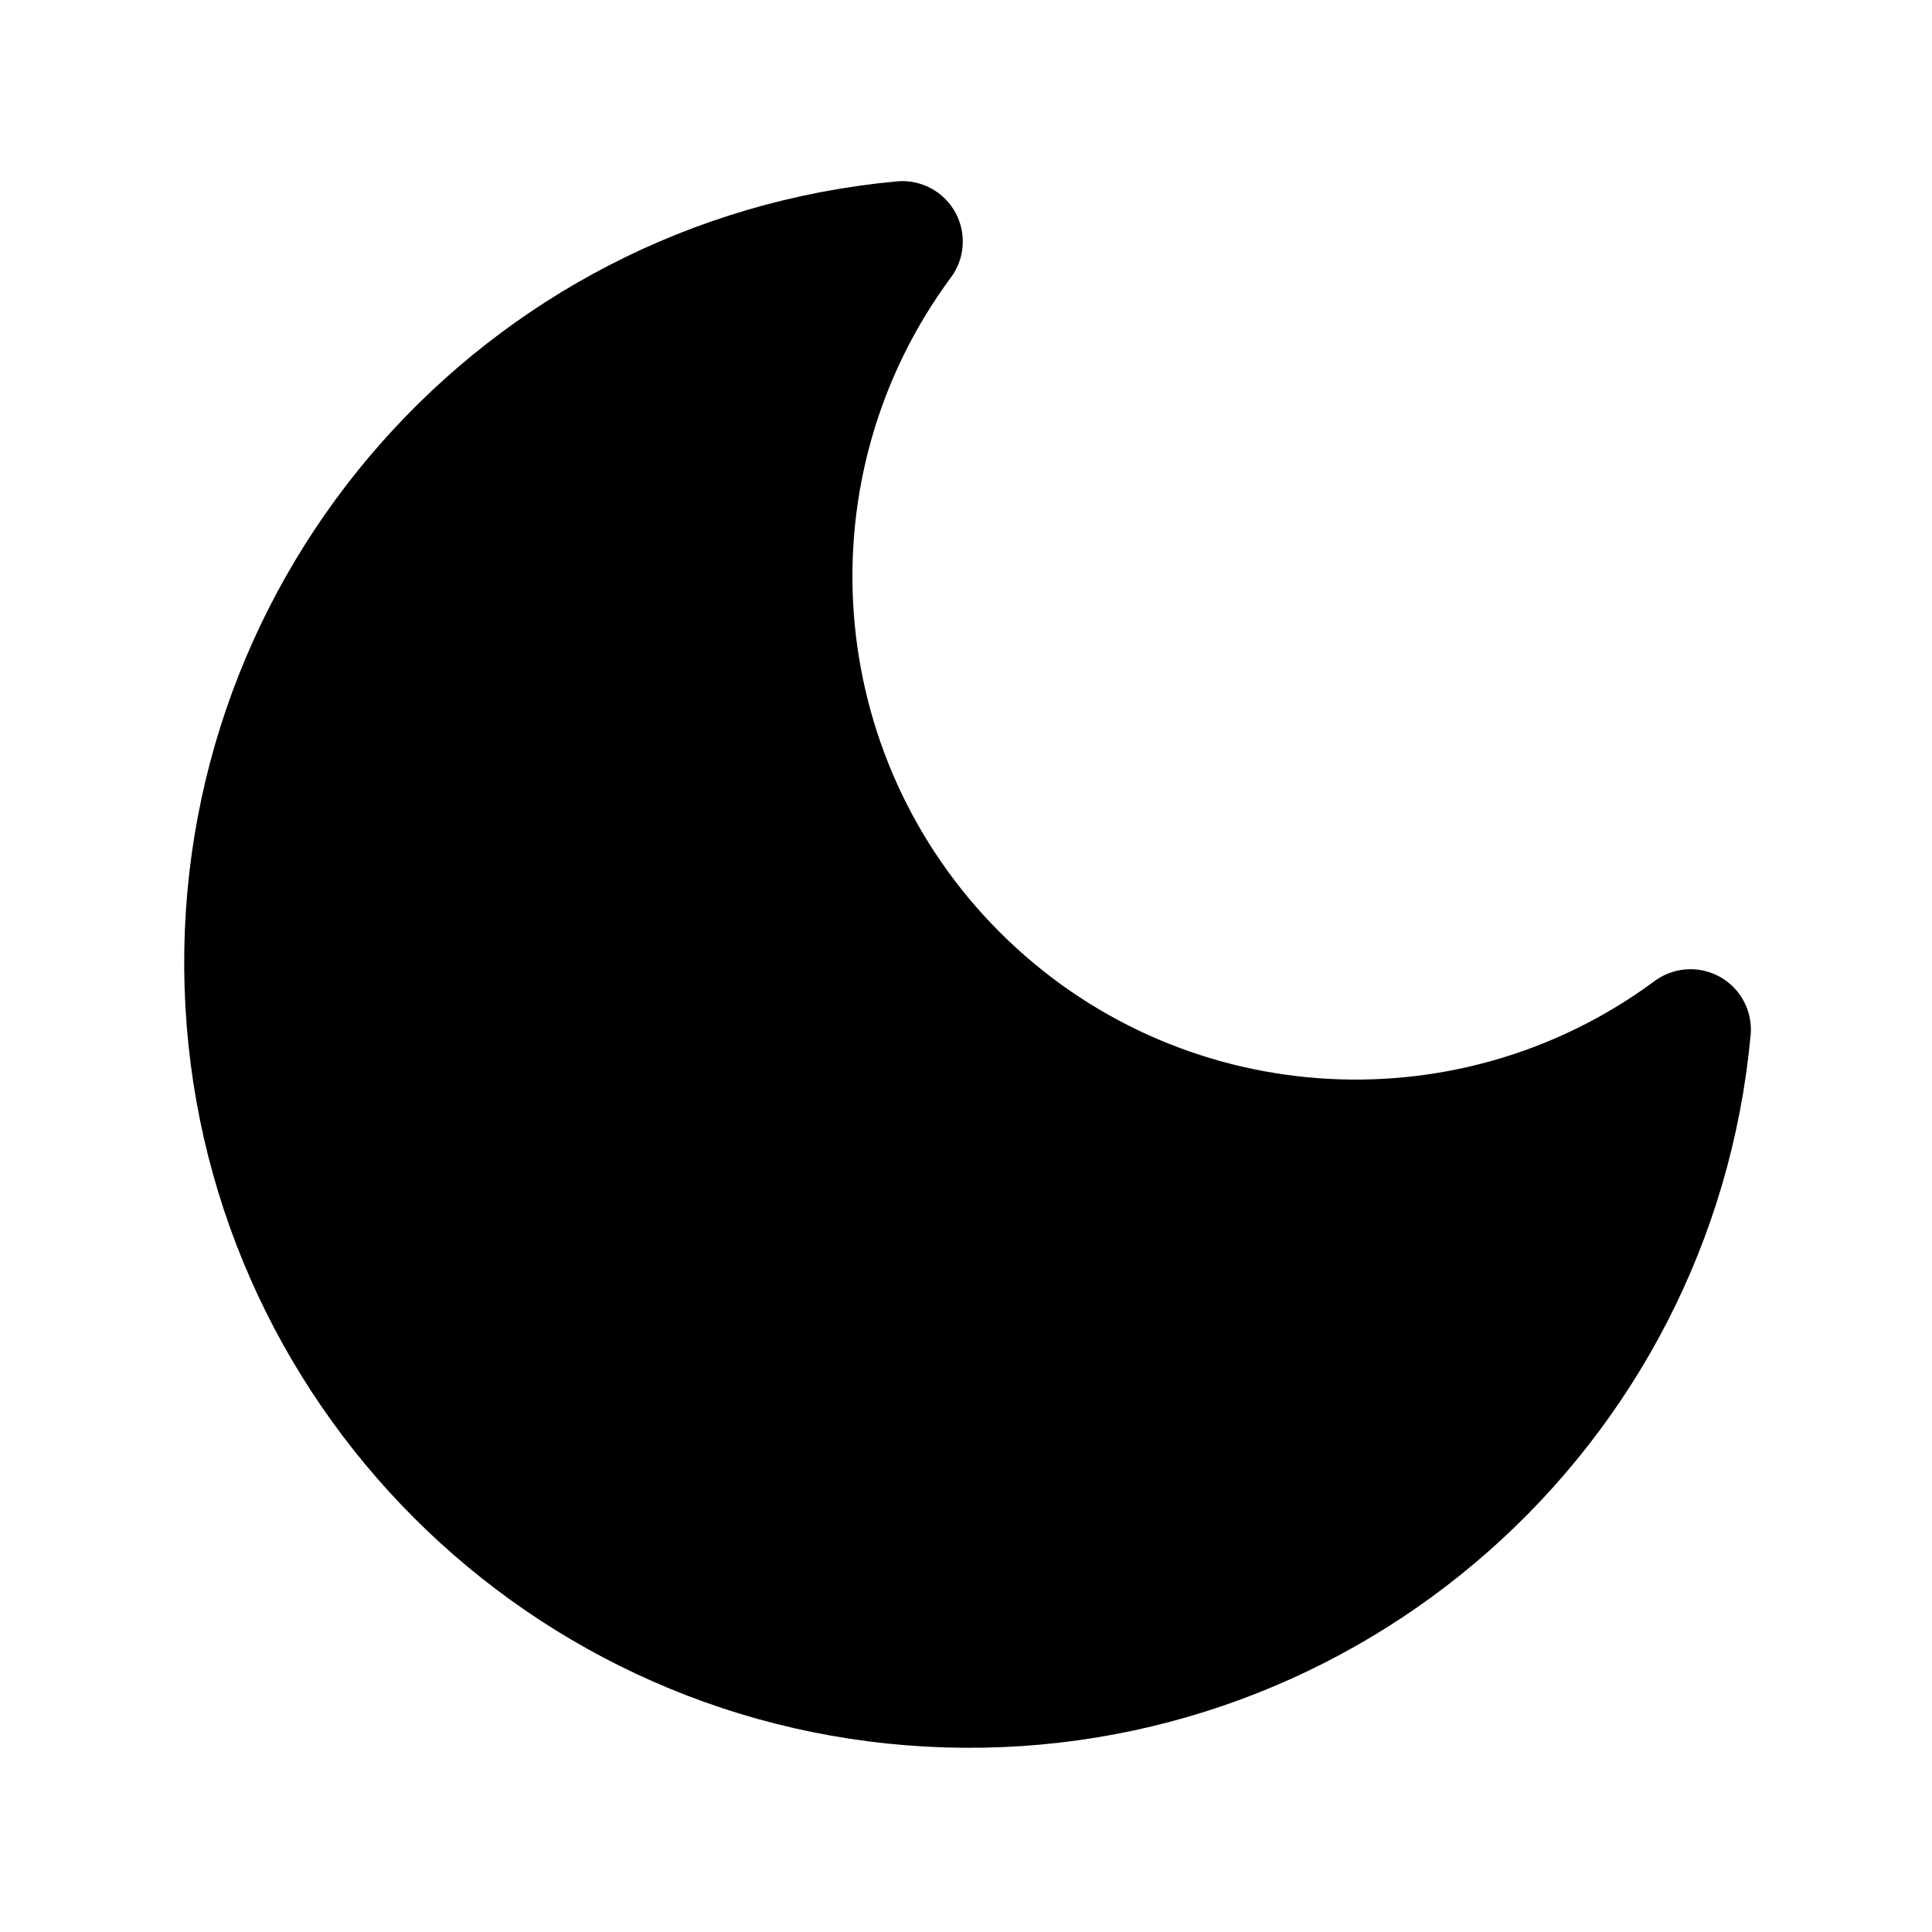
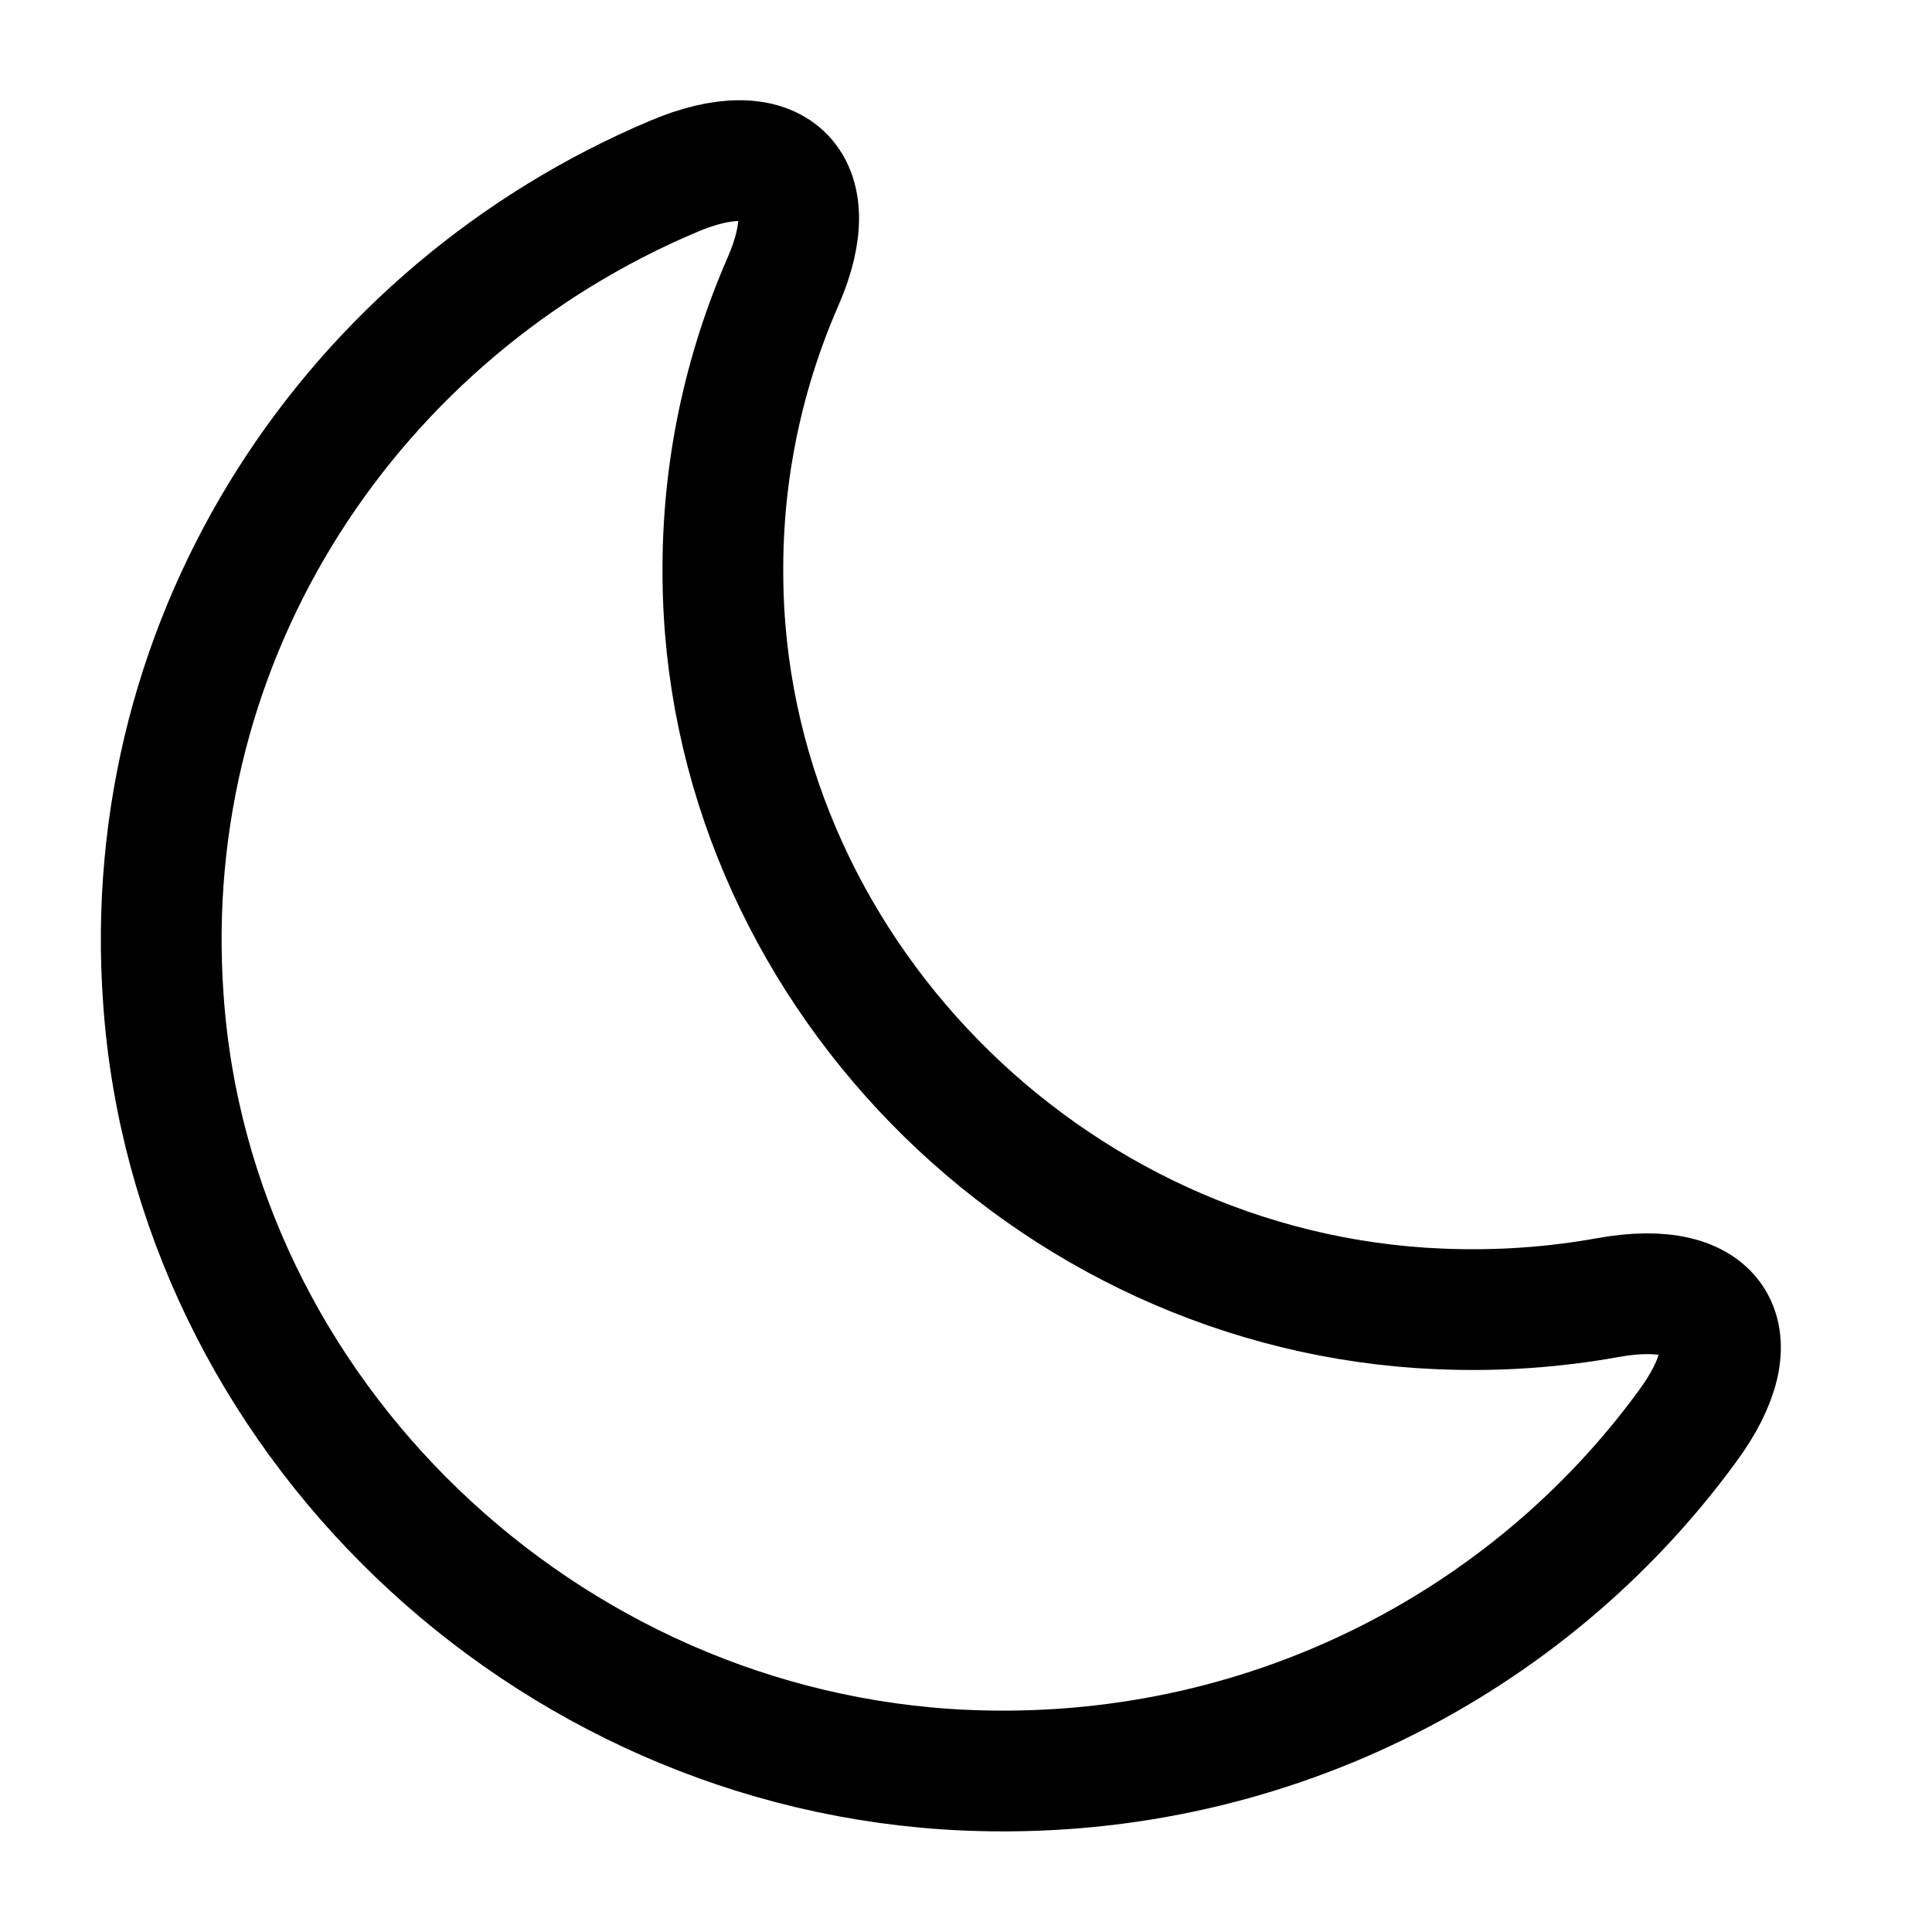
- <svg xmlns="http://www.w3.org/2000/svg" viewBox="0 0 24 24" fill="currentColor" stroke="currentColor" stroke-width="1.5" stroke-linecap="round" stroke-linejoin="round">
-   <path d="M21 12.79A9 9 0 1111.21 3 7 7 0 0021 12.79z" />
+ <svg xmlns="http://www.w3.org/2000/svg" fill="none" viewBox="0 0 24 24" stroke="currentColor" aria-hidden="true">
+   <path stroke-linecap="round" stroke-linejoin="round" stroke-width="1.5" d="M2.03 12.42c.36 5.15 4.73 9.34 9.96 9.57 3.69.16 6.99-1.56 8.97-4.27.82-1.11.38-1.85-.99-1.6-.67.12-1.36.17-2.08.14C13 16.06 9 11.97 8.98 7.14c-.01-1.3.26-2.53.75-3.65.54-1.24-.11-1.83-1.36-1.3C4.41 3.86 1.7 7.85 2.03 12.42z" />
</svg>
